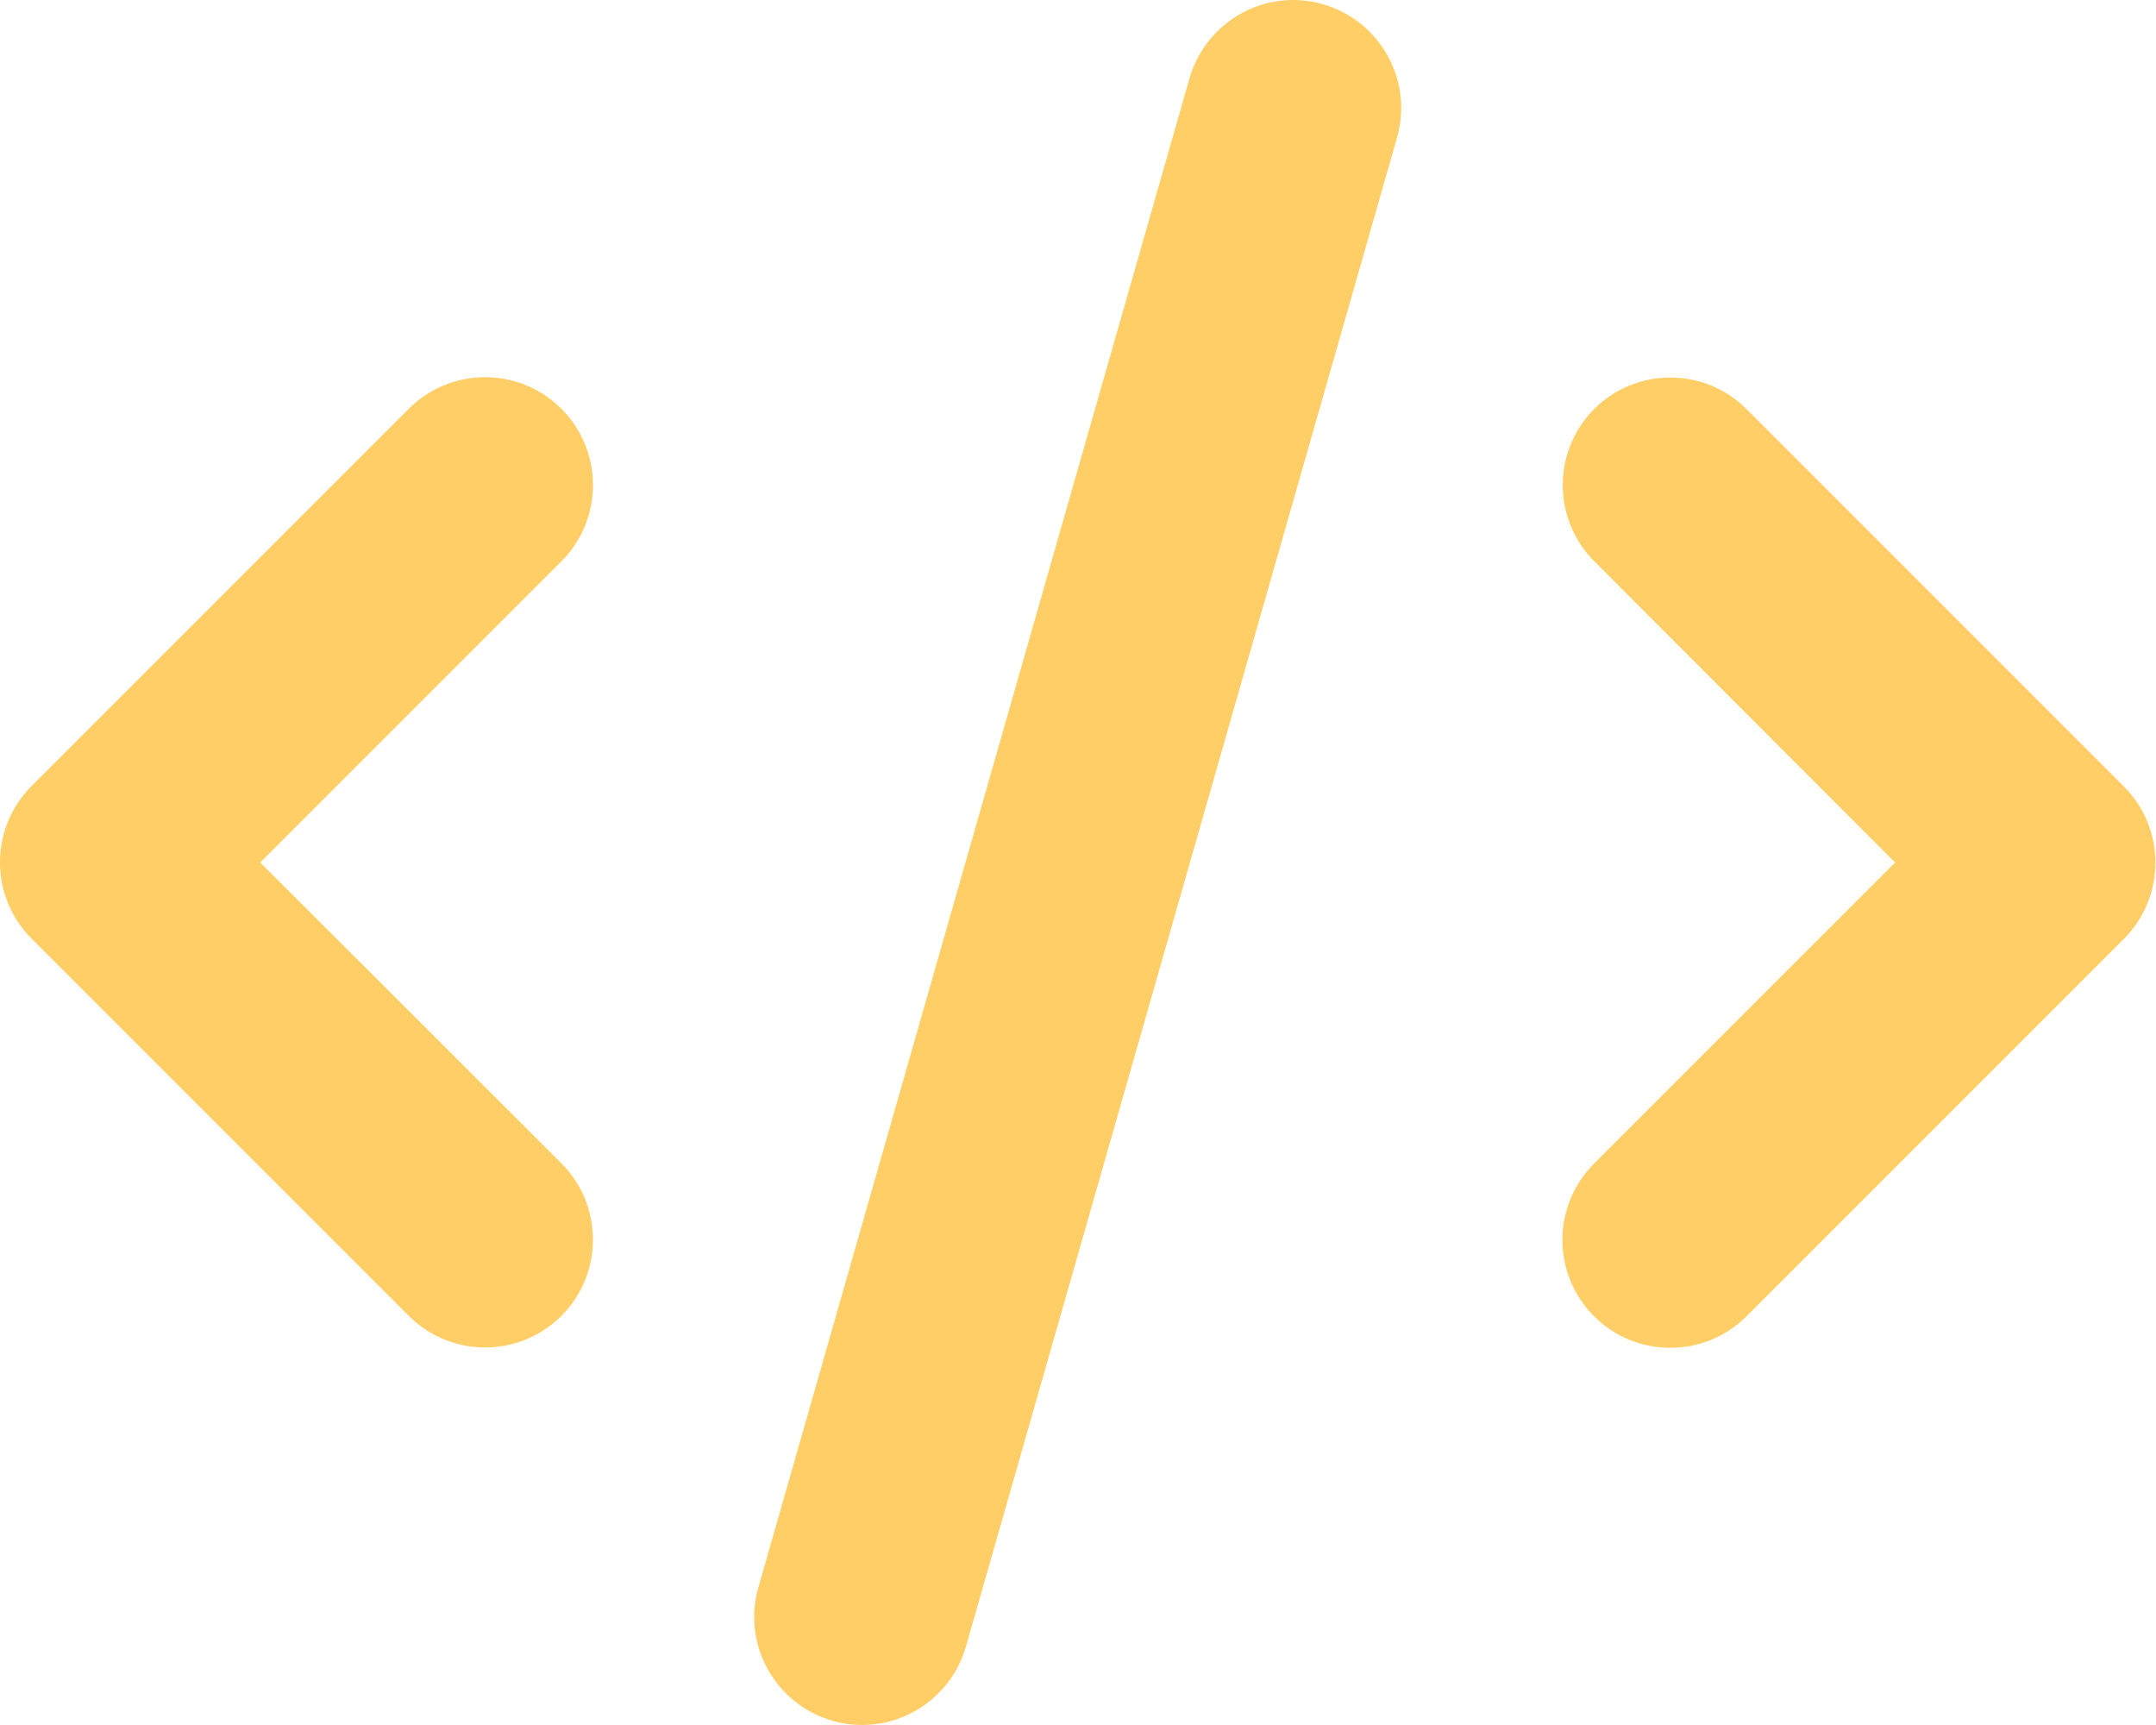
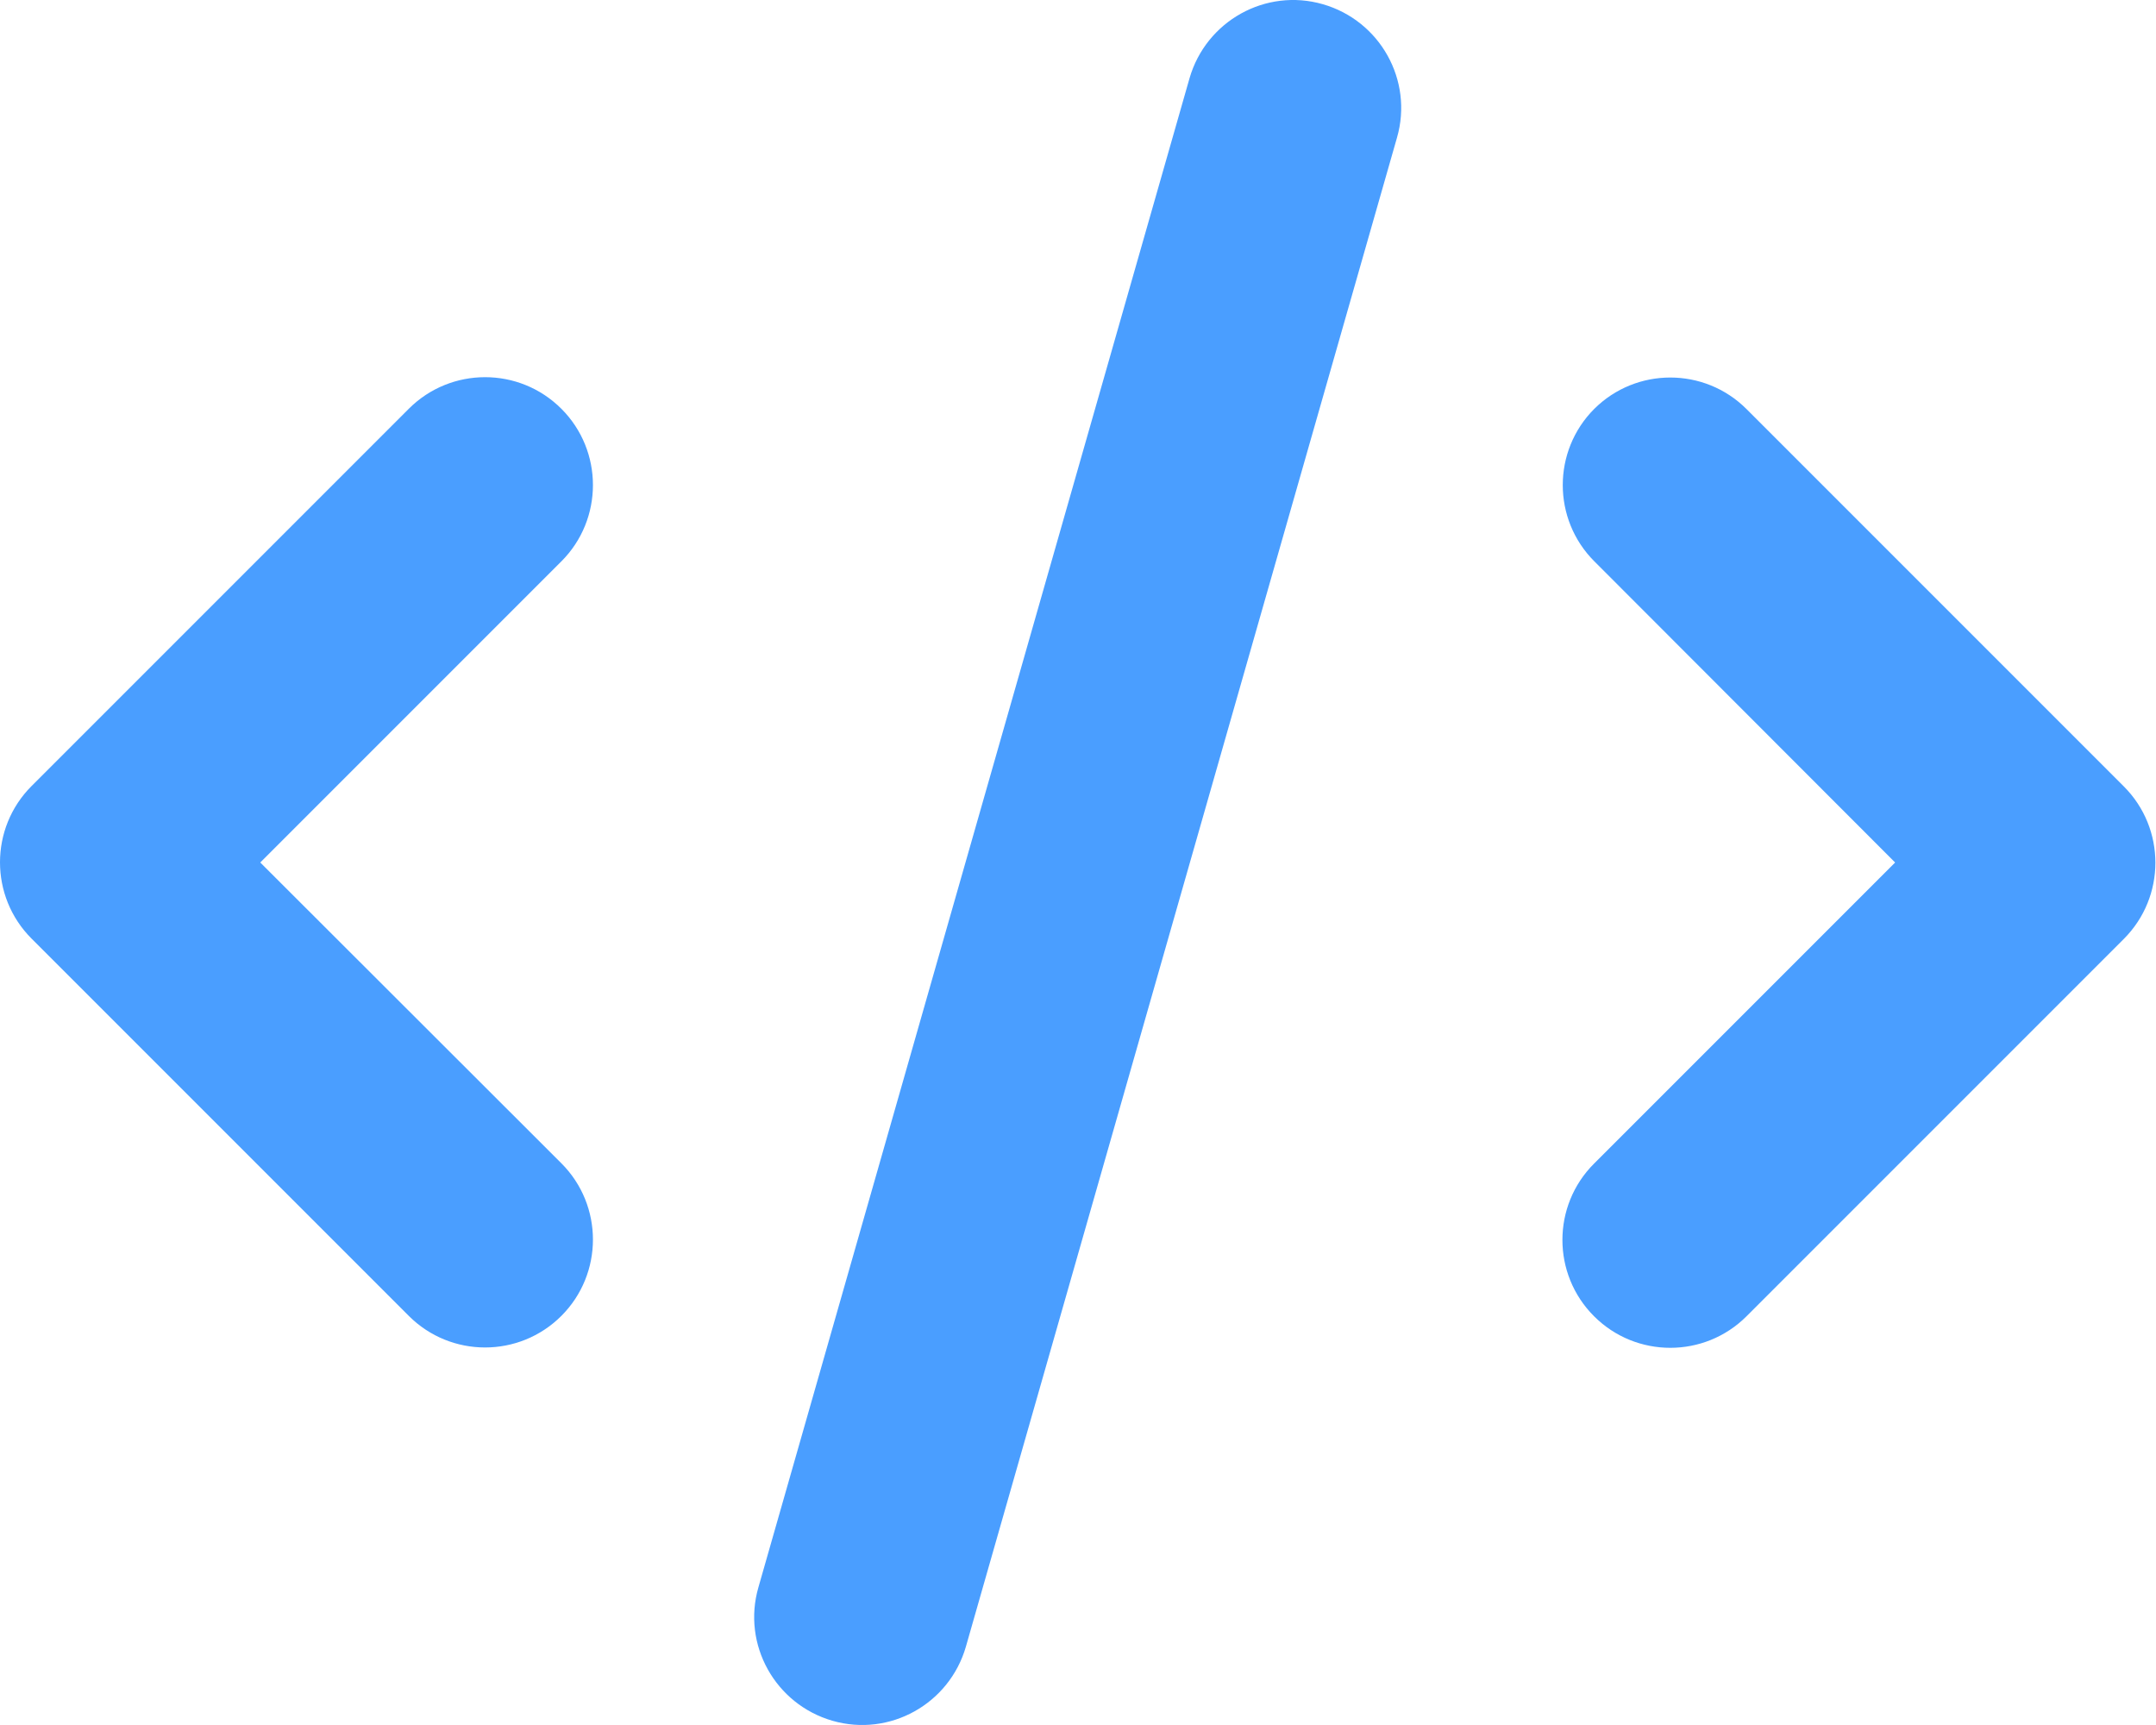
<svg xmlns="http://www.w3.org/2000/svg" width="50" height="40" viewBox="0 0 50 40" fill="none">
-   <path d="M30.679 0.098C29.351 -0.285 27.969 0.488 27.586 1.816L17.588 36.809C17.205 38.137 17.979 39.519 19.306 39.902C20.634 40.285 22.017 39.511 22.4 38.184L32.398 3.191C32.78 1.863 32.007 0.481 30.679 0.098ZM36.975 9.479C35.998 10.455 35.998 12.041 36.975 13.017L43.95 20L36.967 26.983C35.99 27.959 35.99 29.545 36.967 30.521C37.943 31.498 39.529 31.498 40.505 30.521L49.253 21.773C50.23 20.797 50.23 19.211 49.253 18.235L40.505 9.487C39.529 8.51 37.943 8.51 36.967 9.487L36.975 9.479ZM13.019 9.479C12.042 8.502 10.457 8.502 9.48 9.479L0.732 18.227C-0.244 19.203 -0.244 20.789 0.732 21.765L9.48 30.513C10.457 31.49 12.042 31.49 13.019 30.513C13.995 29.537 13.995 27.951 13.019 26.975L6.036 20L13.019 13.017C13.995 12.041 13.995 10.455 13.019 9.479Z" fill="#FFCE67" />
+   <path d="M30.679 0.098C29.351 -0.285 27.969 0.488 27.586 1.816L17.588 36.809C17.205 38.137 17.979 39.519 19.306 39.902C20.634 40.285 22.017 39.511 22.4 38.184L32.398 3.191C32.78 1.863 32.007 0.481 30.679 0.098ZM36.975 9.479C35.998 10.455 35.998 12.041 36.975 13.017L43.95 20L36.967 26.983C35.99 27.959 35.99 29.545 36.967 30.521C37.943 31.498 39.529 31.498 40.505 30.521L49.253 21.773C50.23 20.797 50.23 19.211 49.253 18.235L40.505 9.487C39.529 8.51 37.943 8.51 36.967 9.487L36.975 9.479ZM13.019 9.479C12.042 8.502 10.457 8.502 9.48 9.479L0.732 18.227C-0.244 19.203 -0.244 20.789 0.732 21.765L9.48 30.513C10.457 31.49 12.042 31.49 13.019 30.513C13.995 29.537 13.995 27.951 13.019 26.975L6.036 20L13.019 13.017C13.995 12.041 13.995 10.455 13.019 9.479Z" fill="#4A9EFF" />
</svg>
